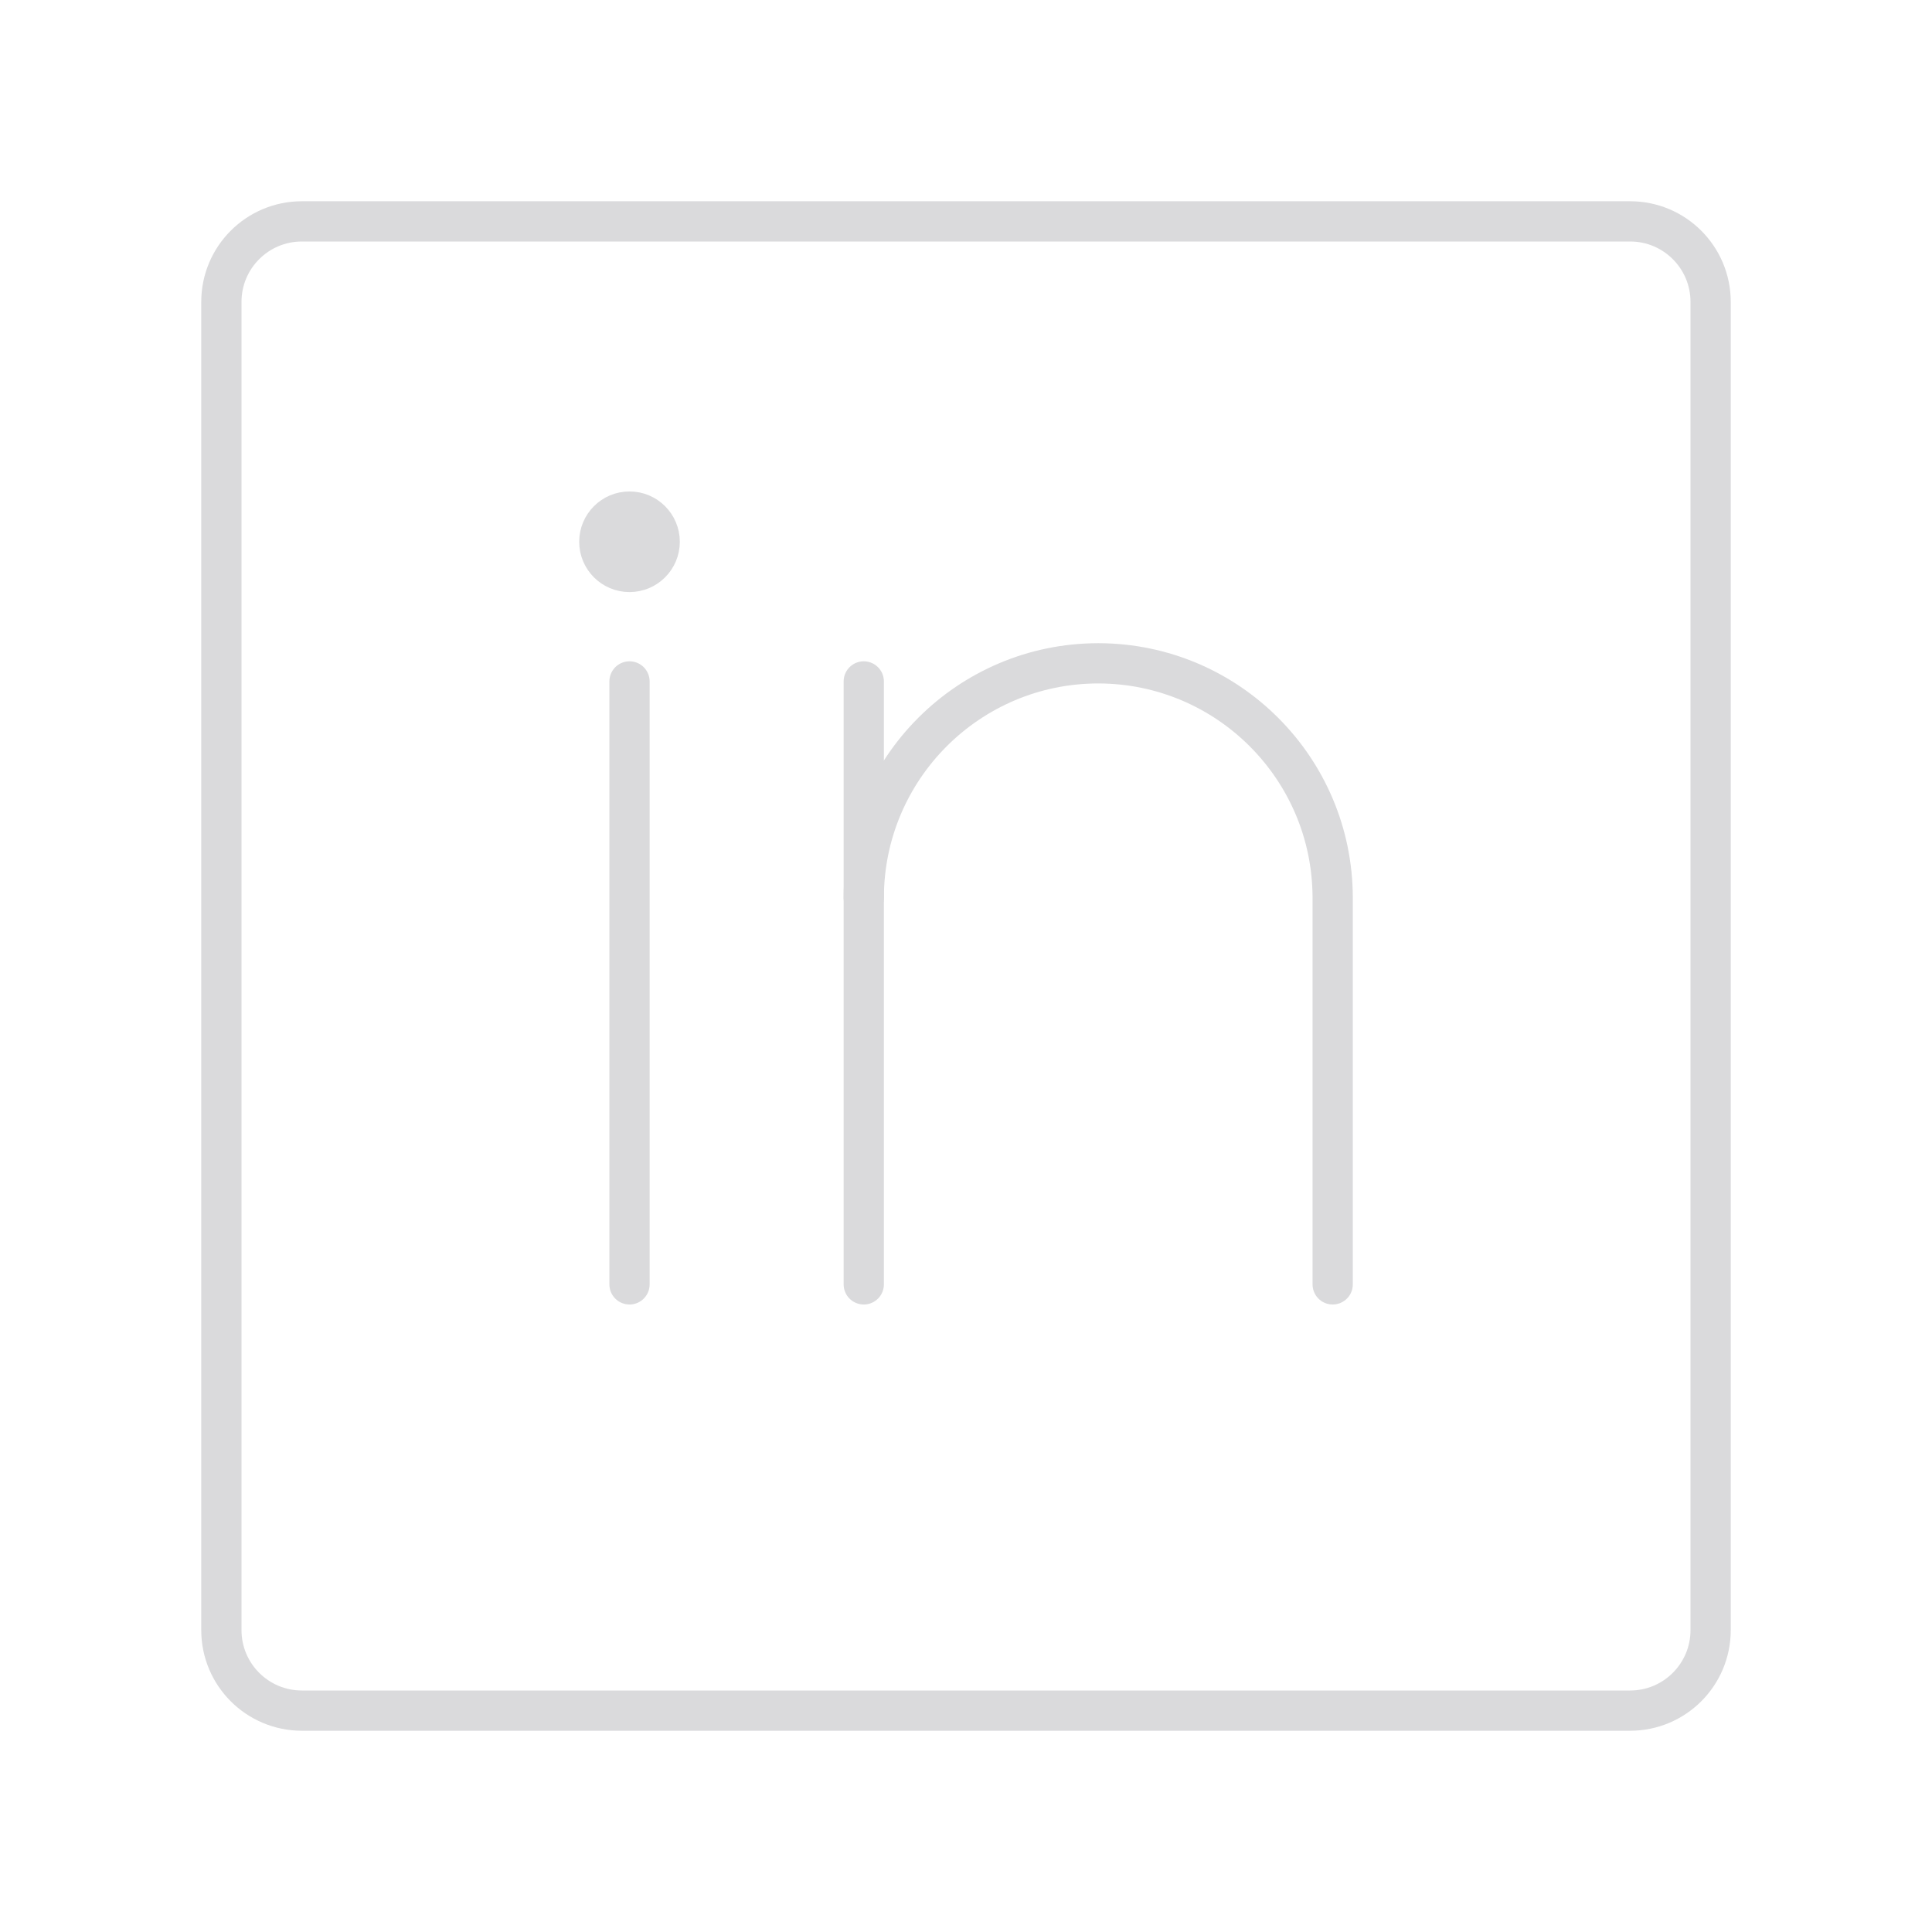
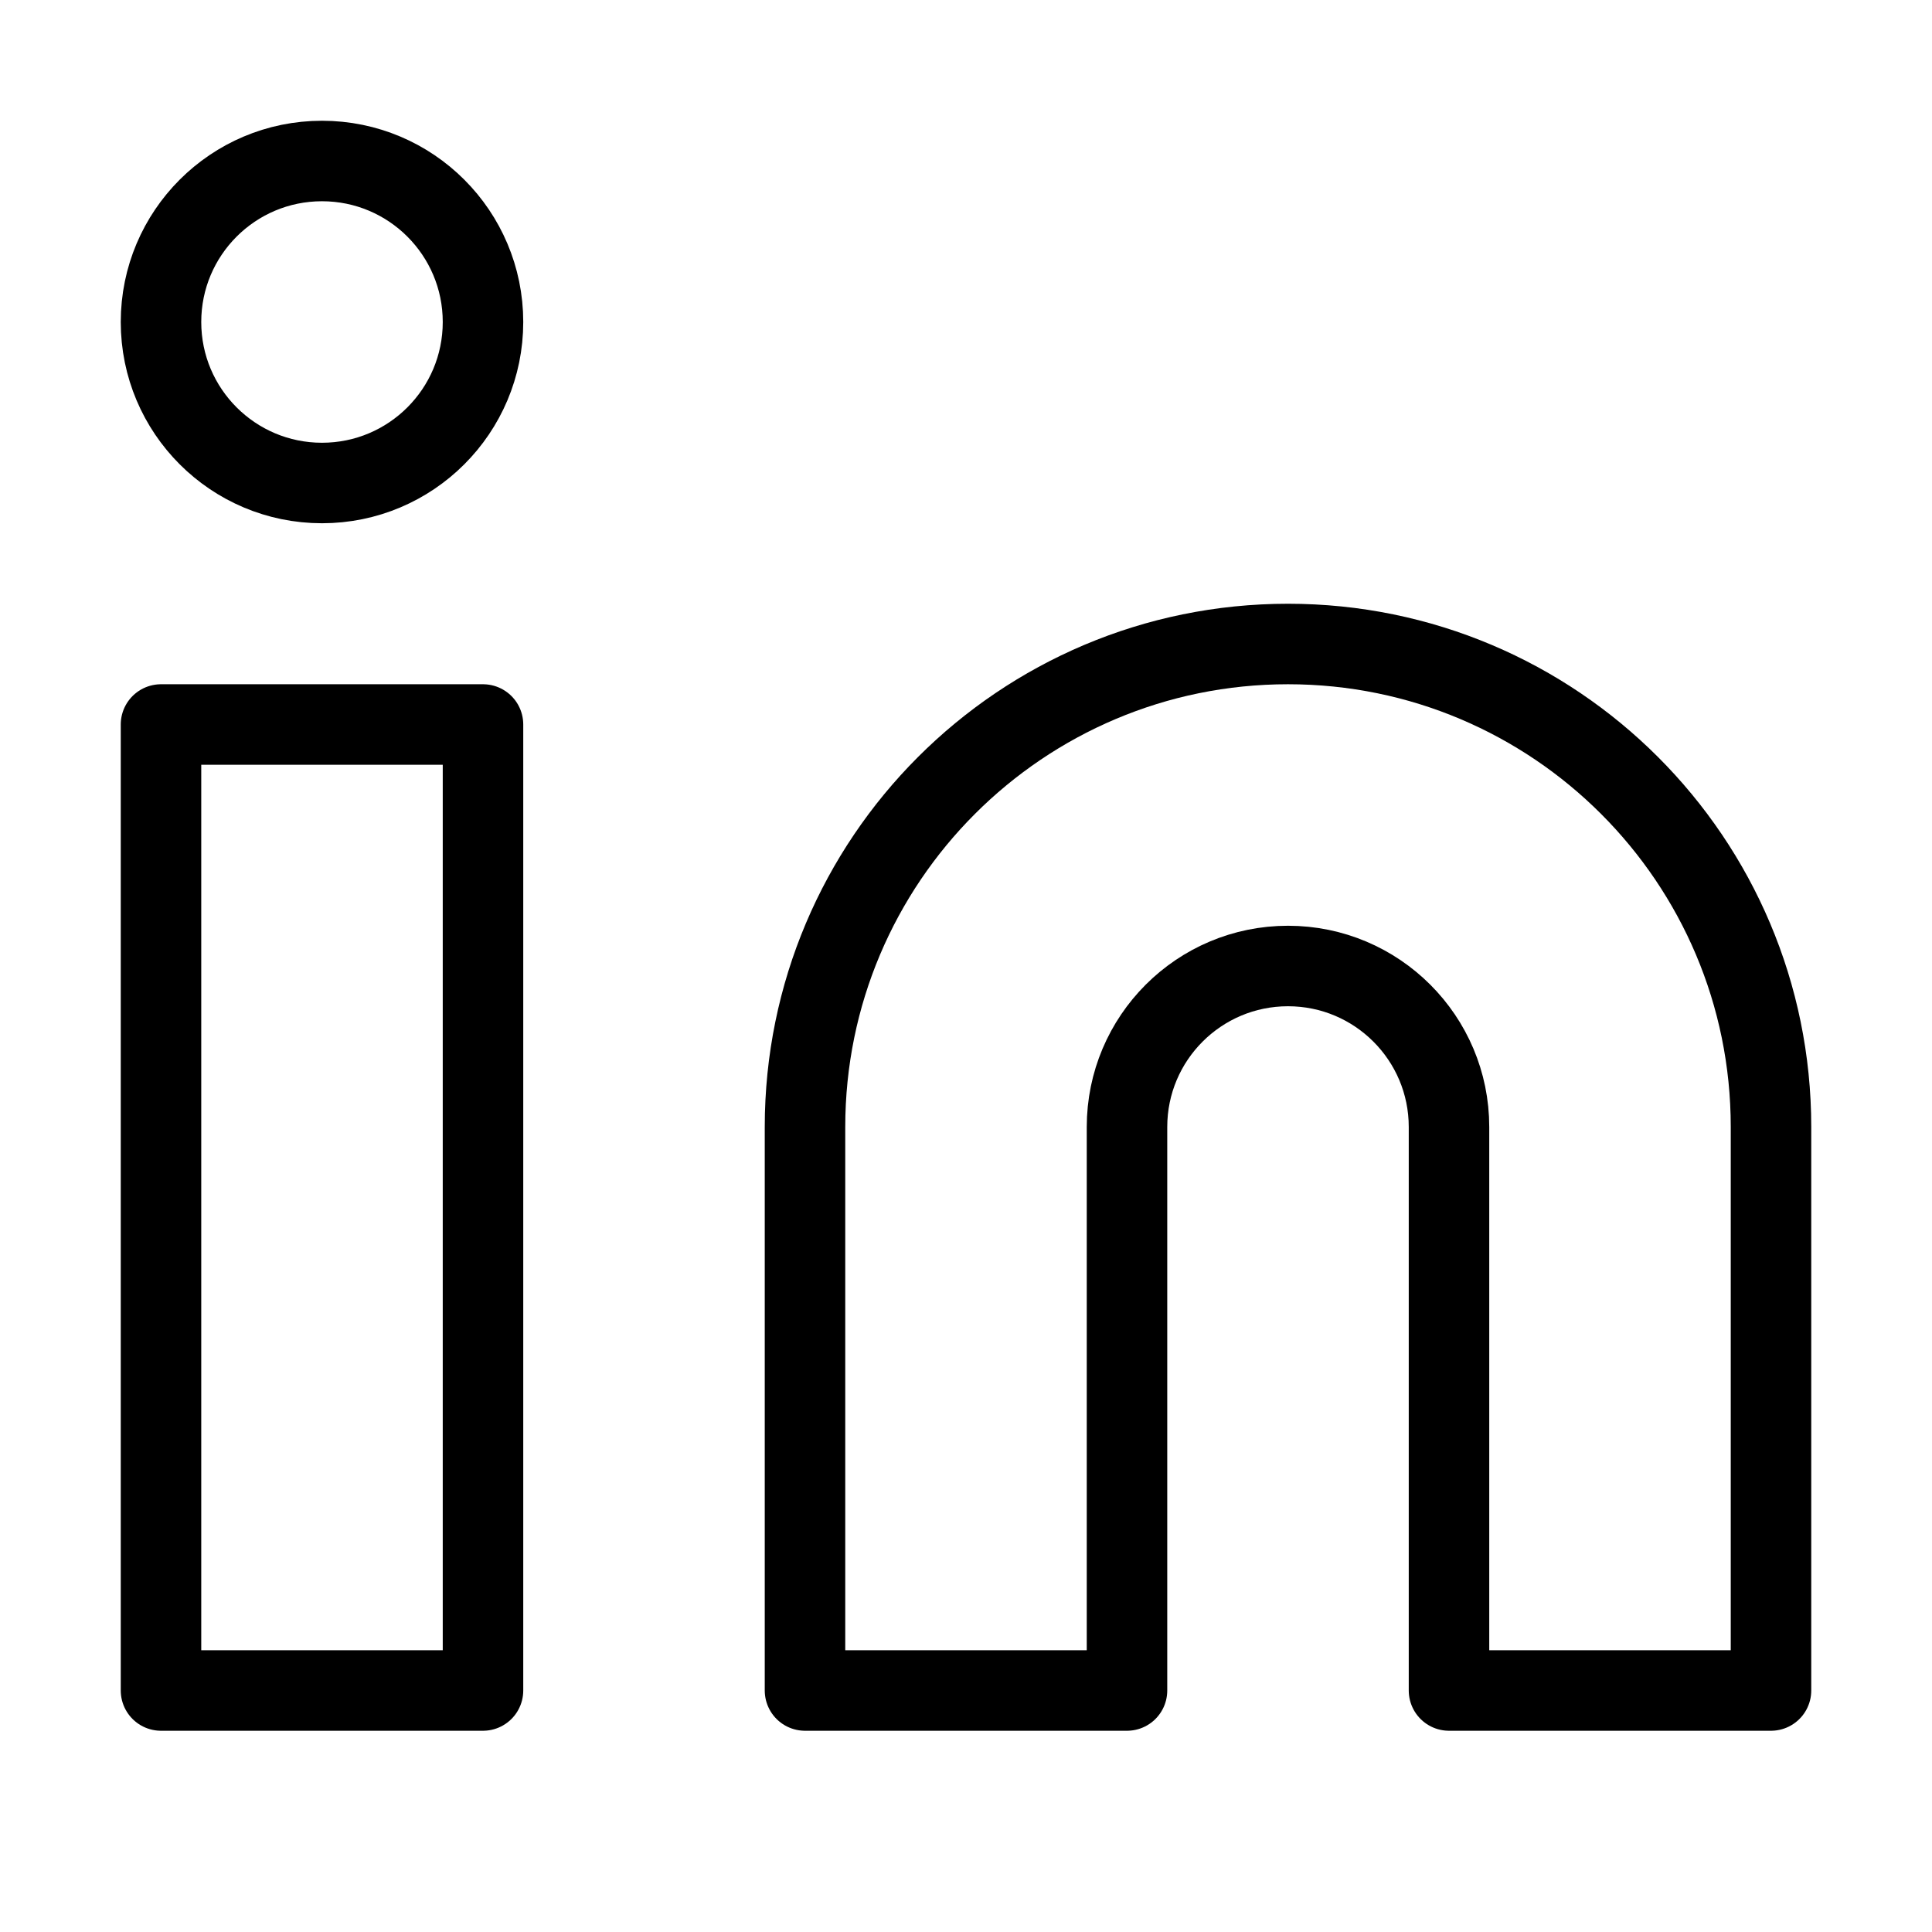
- <svg xmlns="http://www.w3.org/2000/svg" width="64px" height="64px" viewBox="0 0 48 48" version="1.1" fill="#dadadc" stroke="#dadadc">
-   <g id="SVGRepo_bgCarrier" stroke-width="0" />
-   <g id="SVGRepo_tracerCarrier" stroke-linecap="round" stroke-linejoin="round" />
-   <g id="SVGRepo_iconCarrier">
-     <defs>
-       <style>.b{fill:#dadadc;}.c{fill:none;stroke:#dadadc;stroke-linecap:round;stroke-linejoin:round;}</style>
-     </defs>
-     <circle class="b" cx="15.64" cy="13.46" r=".75" />
-     <line class="c" x1="15.64" x2="15.64" y1="16.93" y2="31.91" />
-     <path class="c" d="m33.11 31.91v-9.61a5.83 5.83 0 0 0-5.82-5.82 5.83 5.83 0 0 0-5.83 5.82v9.61" />
-     <line class="c" x1="21.46" x2="21.46" y1="22.3" y2="16.93" />
-     <path class="c" d="m40.5 5.5h-33a2 2 0 0 0-2 2v33a2 2 0 0 0 2 2h33a2 2 0 0 0 2-2v-33a2 2 0 0 0-2-2z" />
-   </g>
+ <svg xmlns="http://www.w3.org/2000/svg" width="32" height="32" viewBox="0 0 24 24" fill="none" stroke="#000000" stroke-width="1" stroke-linecap="round" stroke-linejoin="round" class="feather feather-linkedin">
+   <path d="M16 8a6 6 0 0 1 6 6v7h-4v-7a2 2 0 0 0-2-2 2 2 0 0 0-2 2v7h-4v-7a6 6 0 0 1 6-6z" />
+   <rect x="2" y="9" width="4" height="12" />
+   <circle cx="4" cy="4" r="2" />
</svg>
